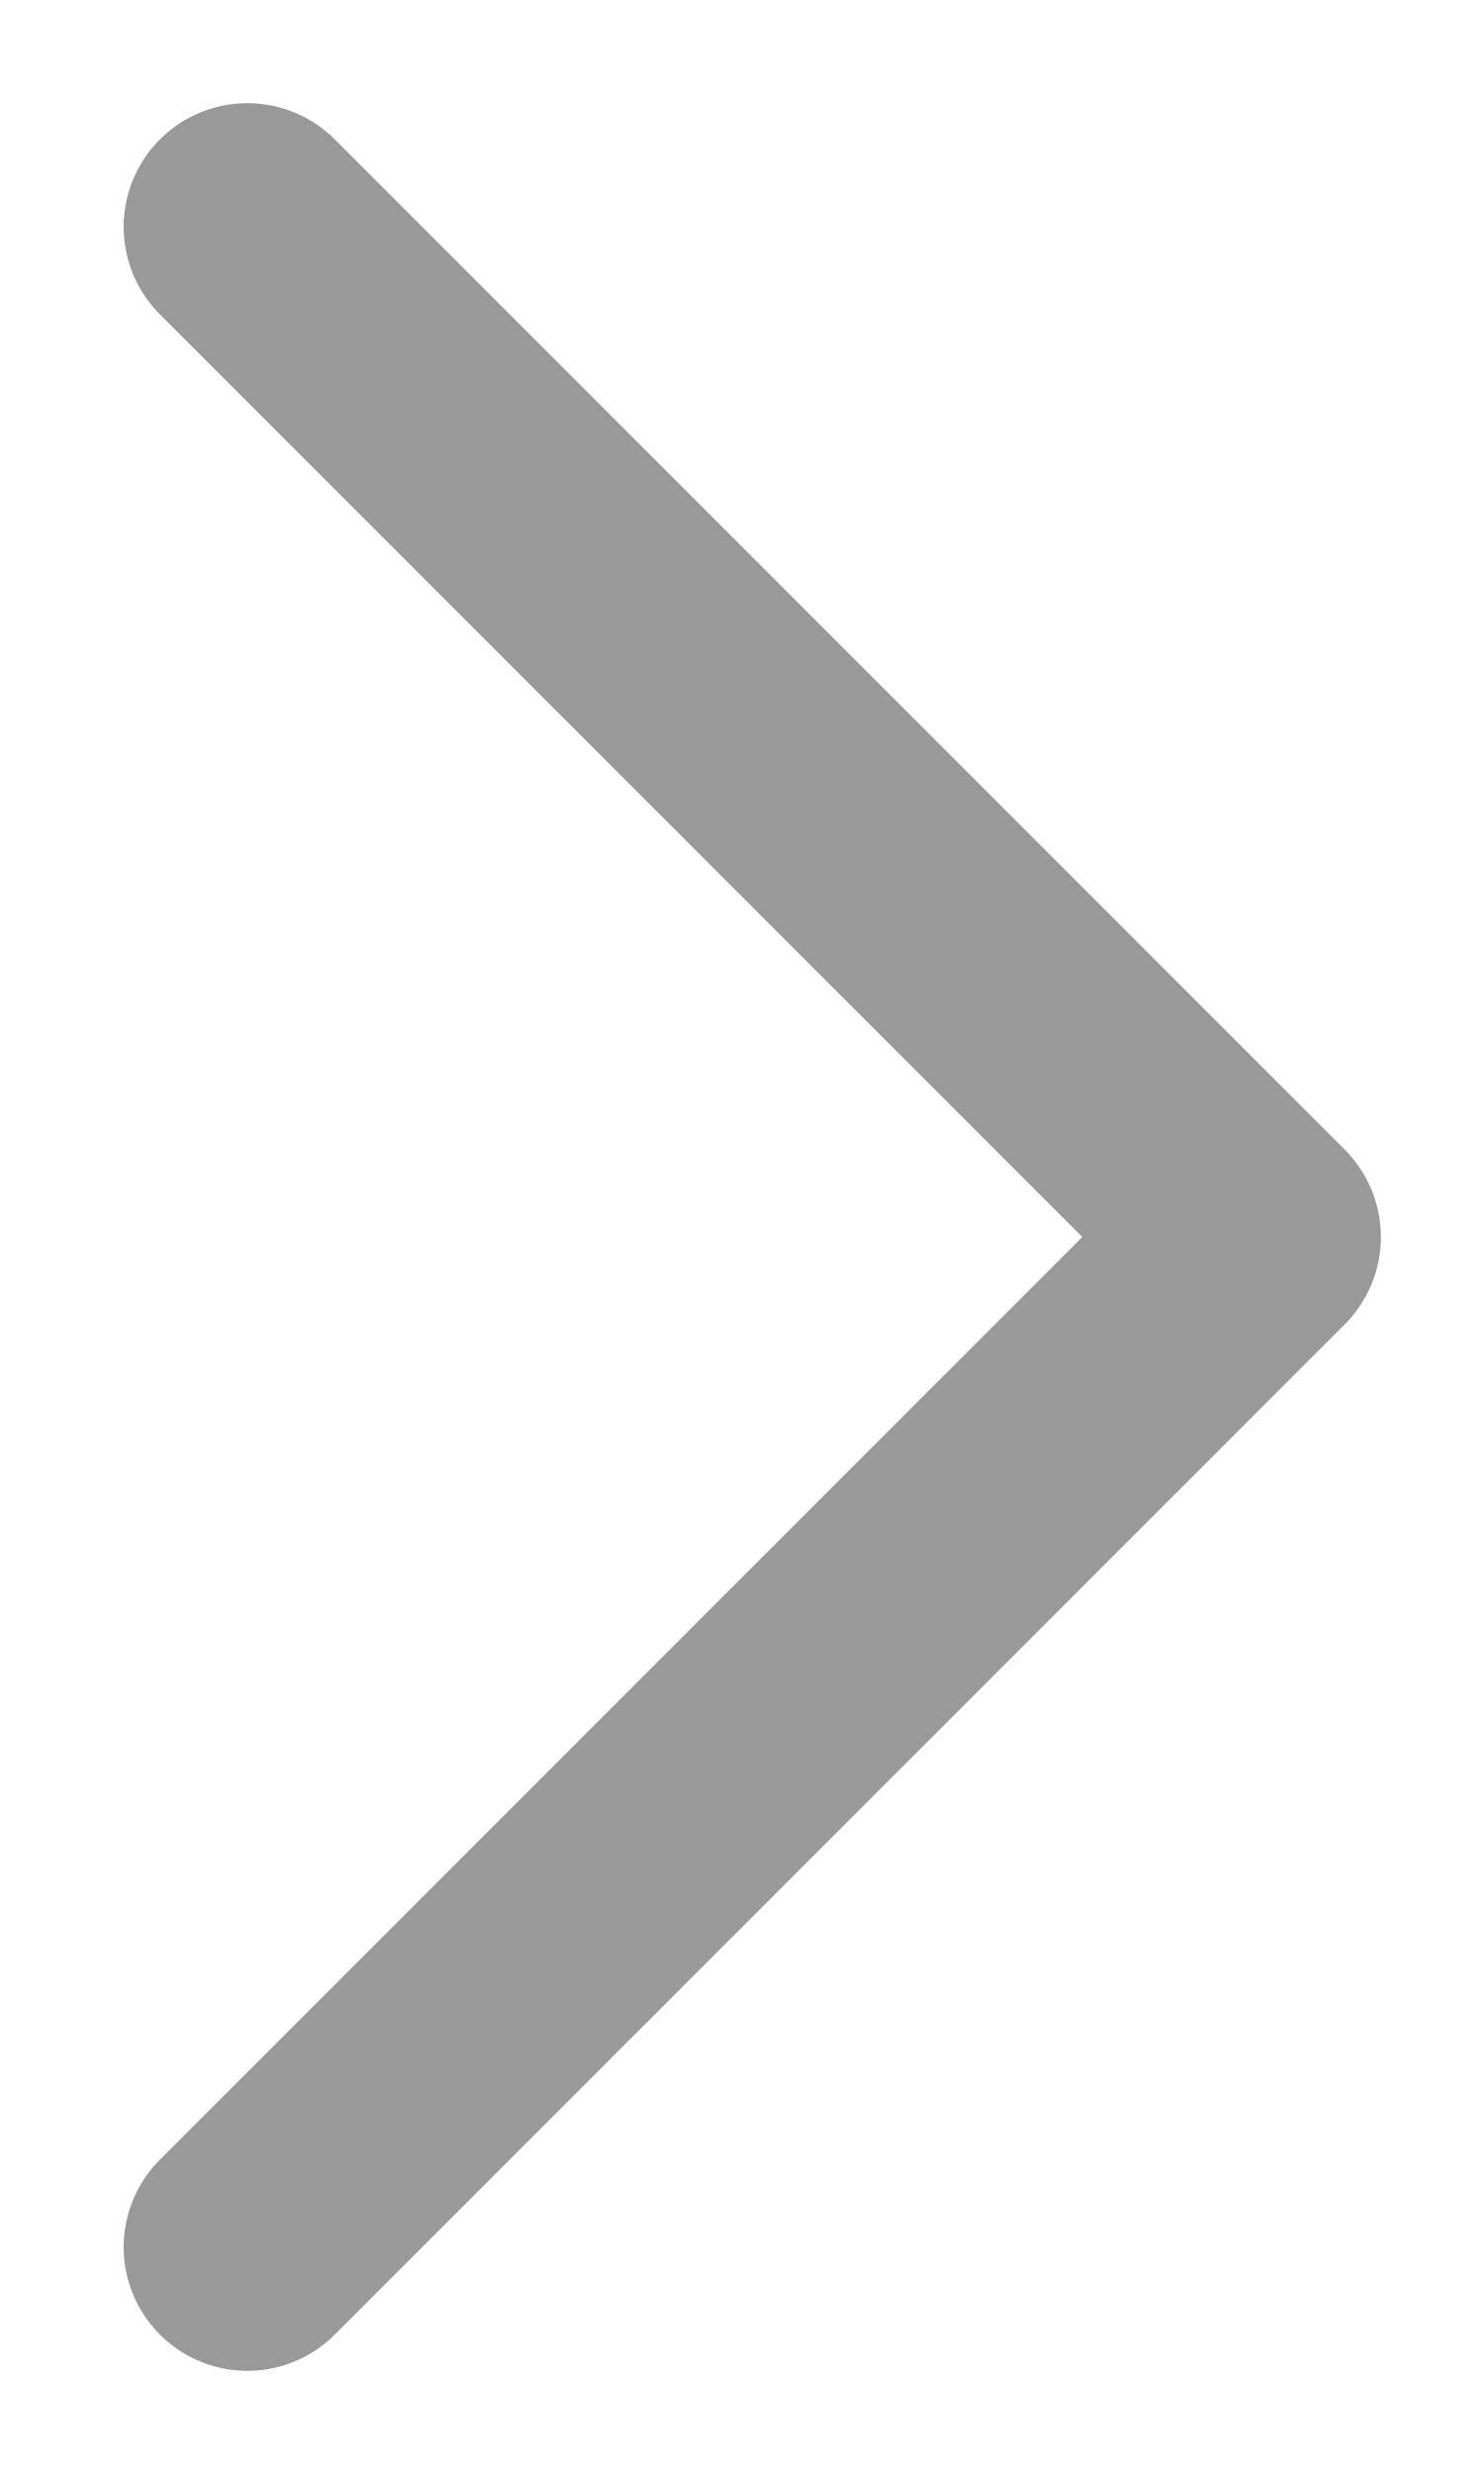
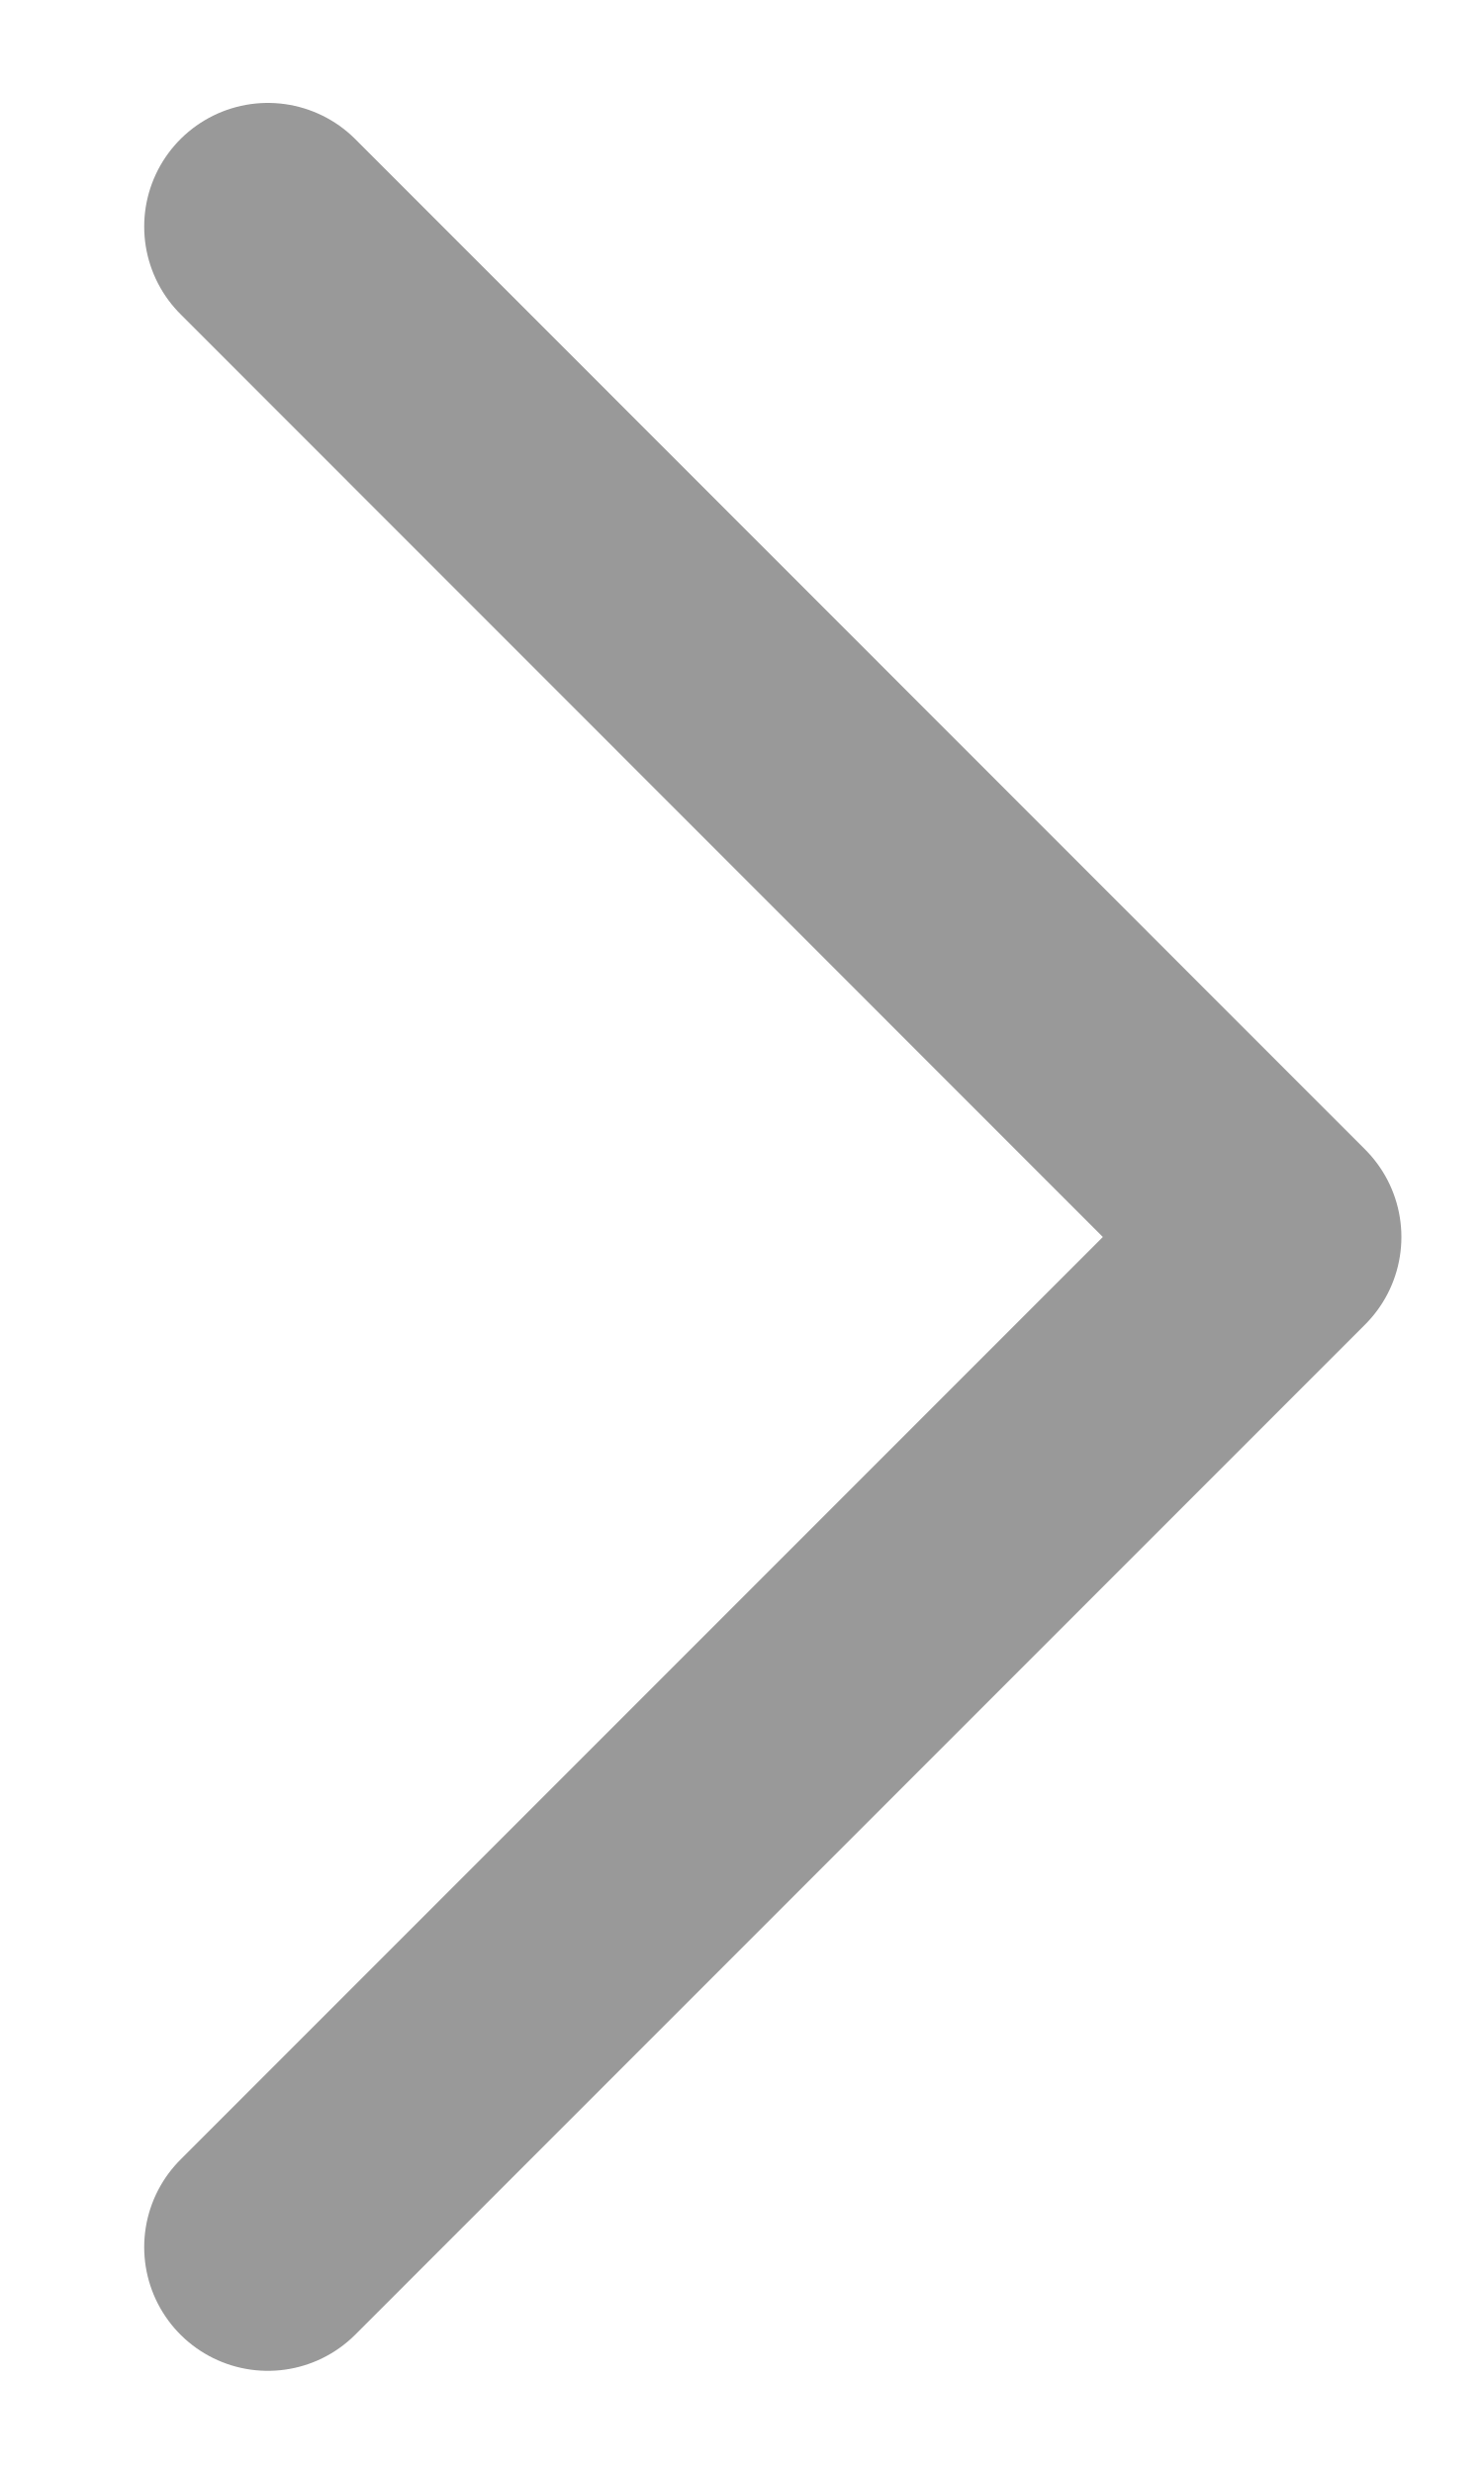
<svg xmlns="http://www.w3.org/2000/svg" width="6" height="10" viewBox="0 0 6 10" fill="none">
-   <path d="M1 0.917L5.083 5L1 9.083" stroke="#999999" stroke-linecap="round" stroke-linejoin="round" />
+   <path d="M1.083 0.916L5.166 5L1.083 9.083" stroke="#999999" stroke-linecap="round" stroke-linejoin="round" />
</svg>
